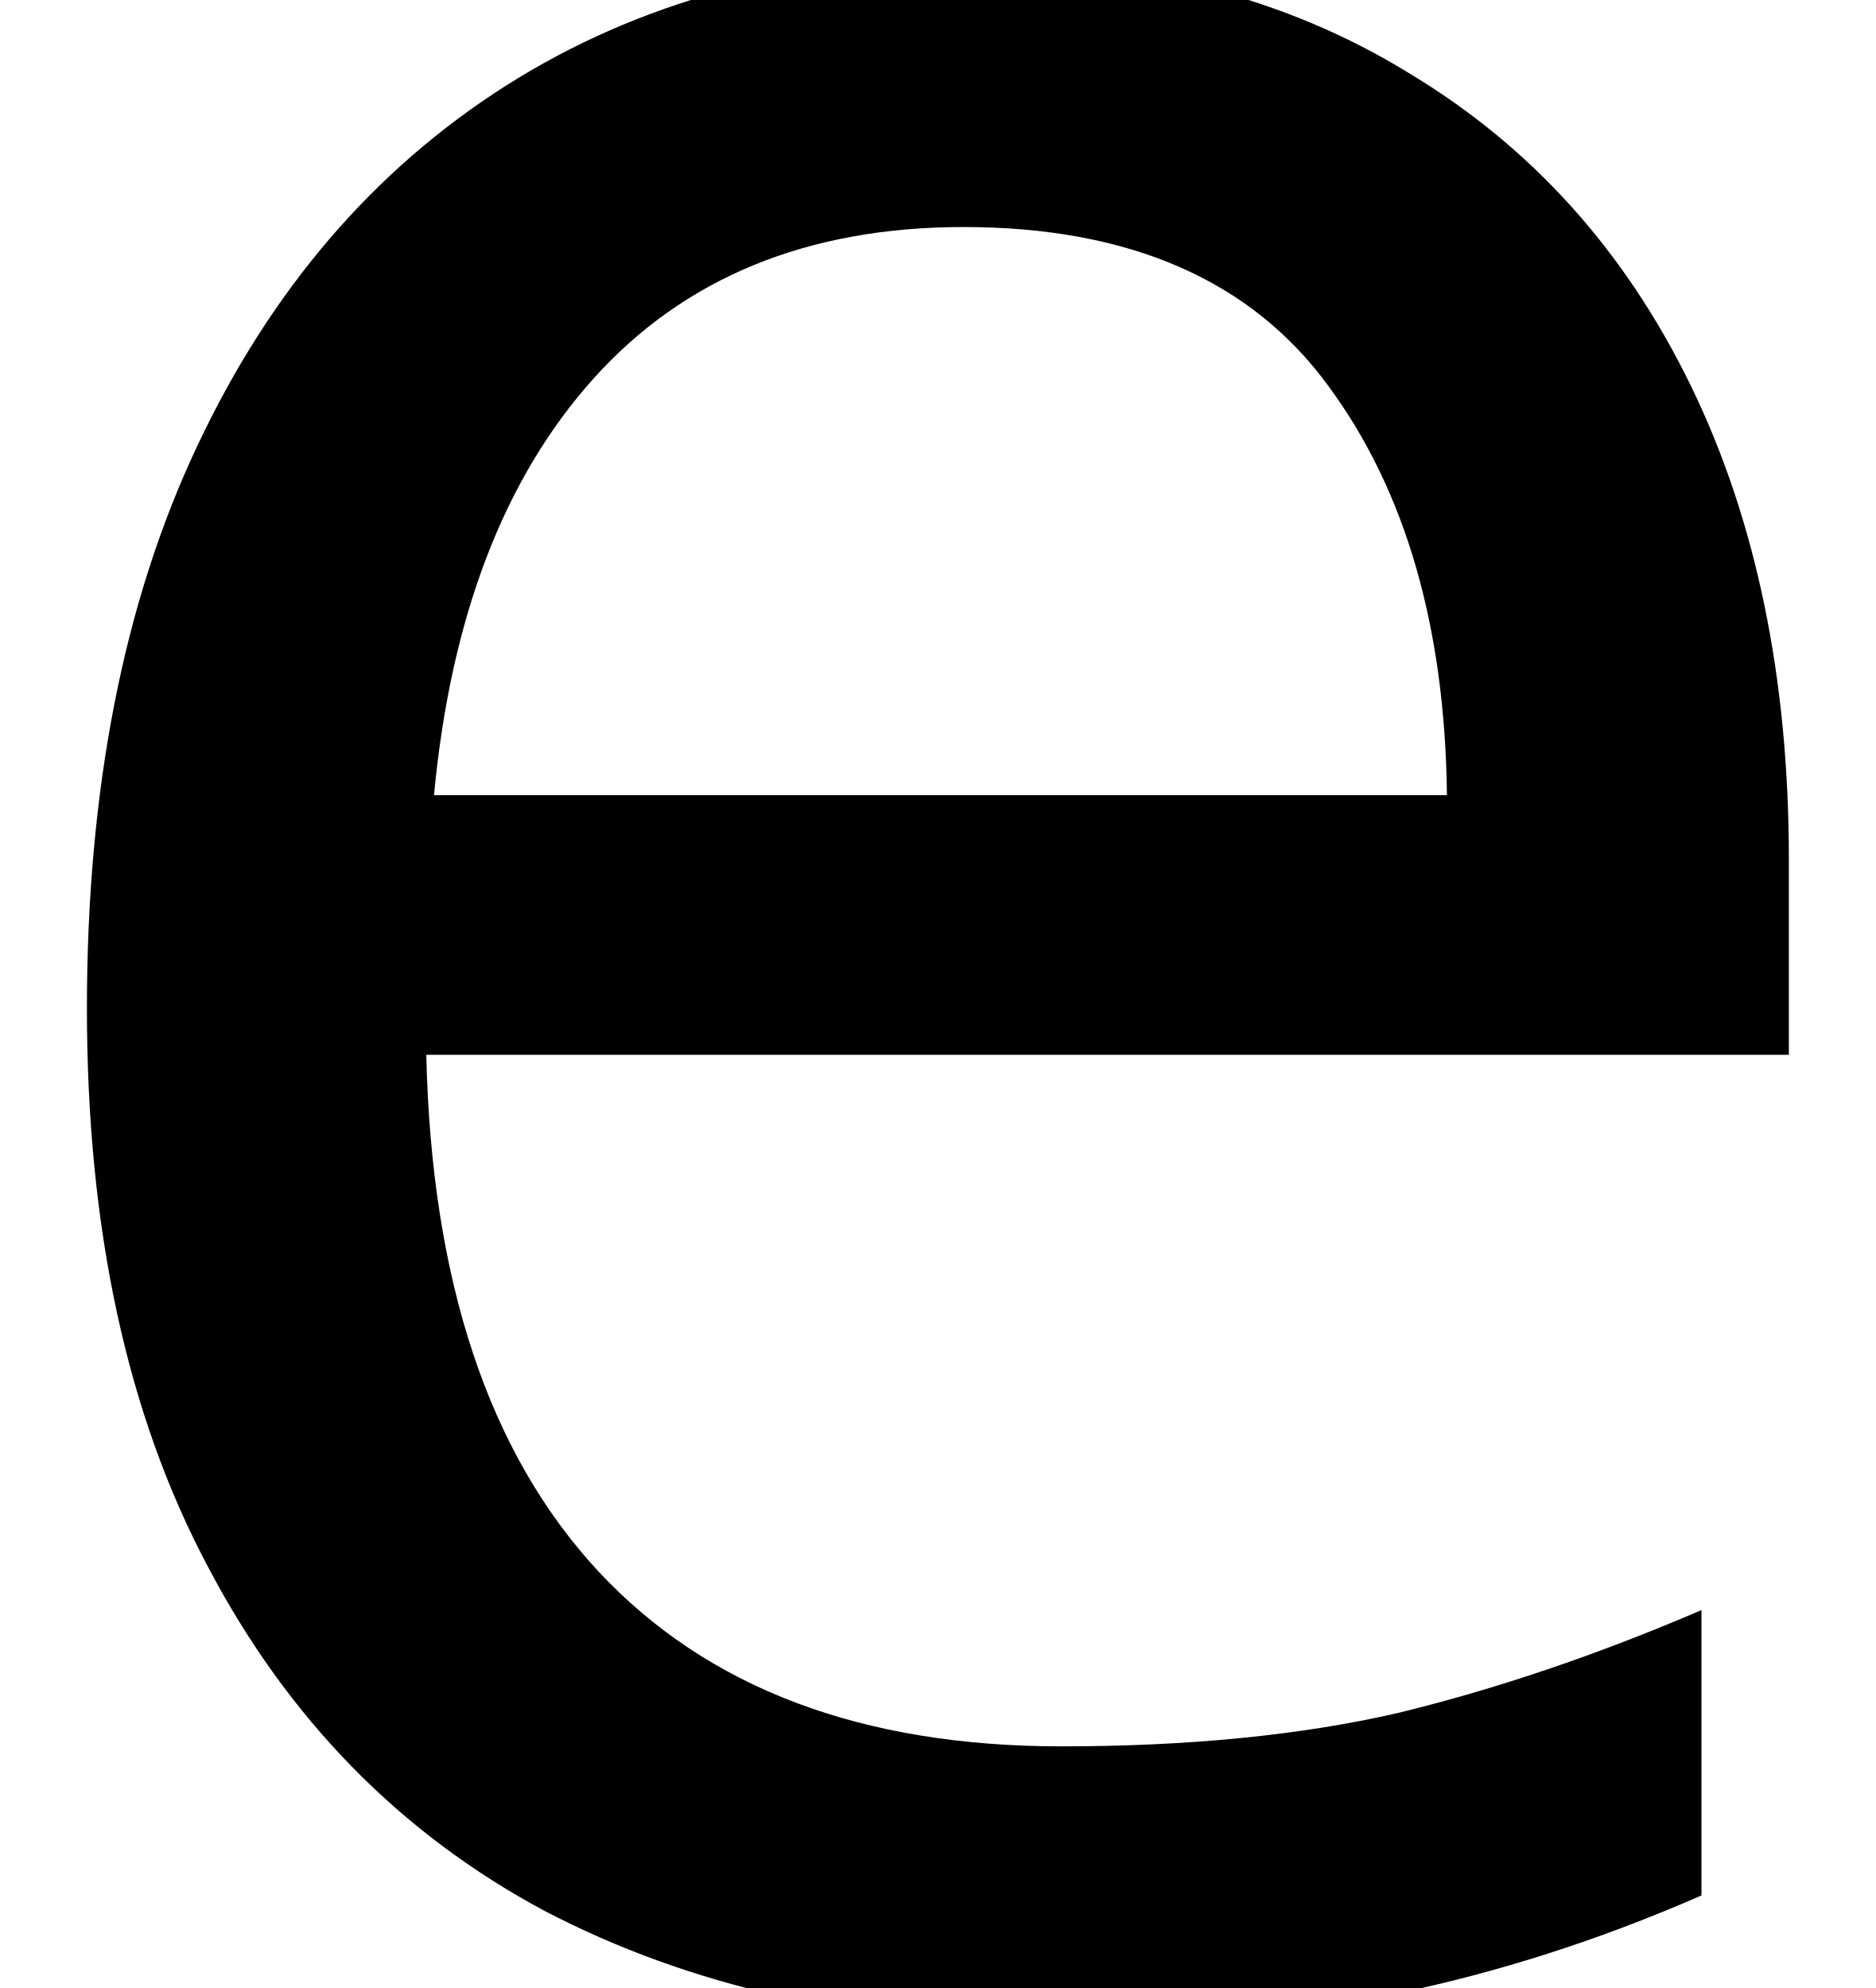
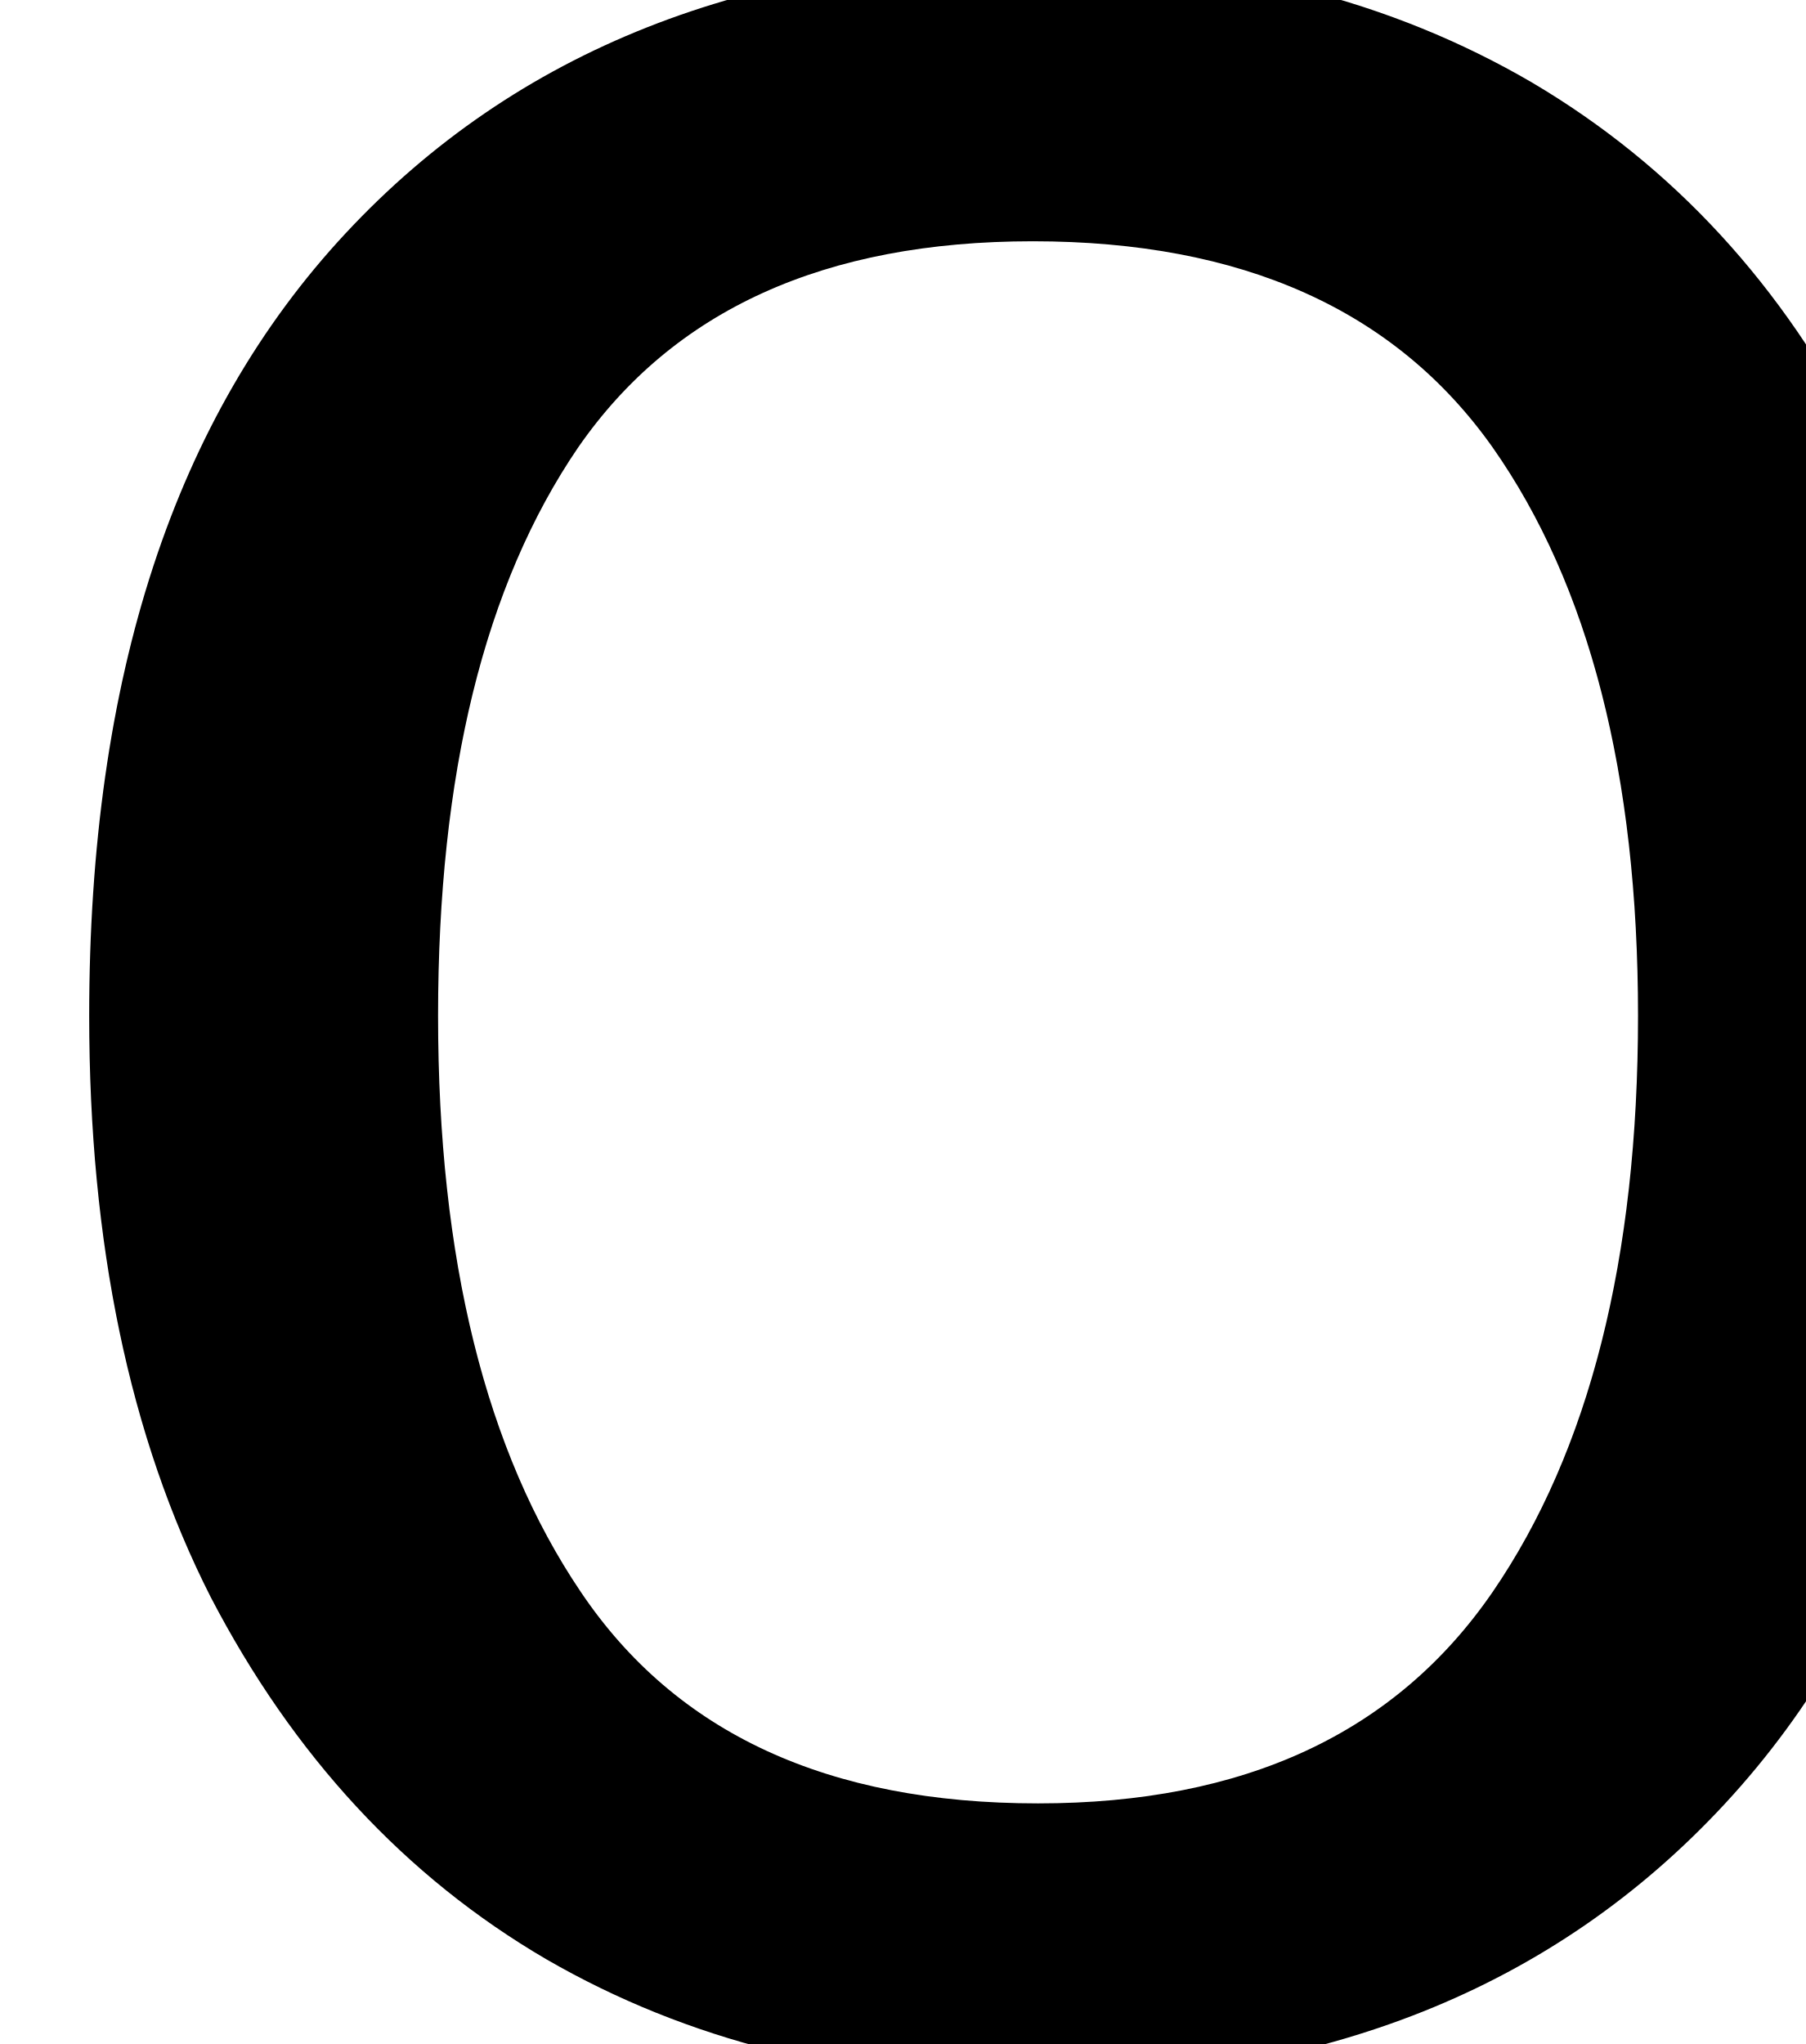
- <svg xmlns="http://www.w3.org/2000/svg" width="11.399mm" height="12.083mm" viewBox="0 0 11.399 12.083" version="1.1" id="svg8">
+ <svg xmlns="http://www.w3.org/2000/svg" width="10.672mm" height="12.083mm" viewBox="0 0 10.672 12.083" version="1.1" id="svg8">
  <defs id="defs2" />
-   <g id="layer1" transform="translate(-52.86627,-43.76855)">
-     <text xml:space="preserve" style="font-style:normal;font-weight:normal;font-size:22.578px;line-height:1.25;font-family:sans-serif;letter-spacing:0px;word-spacing:0px;fill:#000000;fill-opacity:1;stroke:none;stroke-width:0.265" x="52.161" y="55.851" id="text4506">
-       <tspan id="tspan4504" x="52.161" y="55.851" style="font-style:normal;font-variant:normal;font-weight:normal;font-stretch:normal;font-family:'AR DESTINE';-inkscape-font-specification:'AR DESTINE';letter-spacing:1.048px;stroke-width:0.265">e</tspan>
+   <g id="layer1" transform="translate(-92.379,-147.8081)">
+     <text xml:space="preserve" style="font-style:normal;font-variant:normal;font-weight:normal;font-stretch:normal;font-size:22.578px;line-height:1.25;font-family:'AR DESTINE';-inkscape-font-specification:'AR DESTINE';letter-spacing:0px;word-spacing:0px;fill:#000000;fill-opacity:1;stroke:none;stroke-width:0.265" x="88.199" y="166.305" id="text817">
+       <tspan id="tspan815" x="88.199" y="186.993" style="font-style:normal;font-variant:normal;font-weight:normal;font-stretch:normal;font-family:'AR DESTINE';-inkscape-font-specification:'AR DESTINE';stroke-width:0.265" />
+     </text>
+     <text xml:space="preserve" style="font-style:normal;font-weight:normal;font-size:22.578px;line-height:1.25;font-family:sans-serif;letter-spacing:0px;word-spacing:0px;fill:#000000;fill-opacity:1;stroke:none;stroke-width:0.265" x="91.673" y="159.891" id="text821">
+       <tspan id="tspan819" x="91.673" y="159.891" style="font-style:normal;font-variant:normal;font-weight:normal;font-stretch:normal;font-family:'AR DESTINE';-inkscape-font-specification:'AR DESTINE';stroke-width:0.265">o</tspan>
    </text>
  </g>
</svg>
